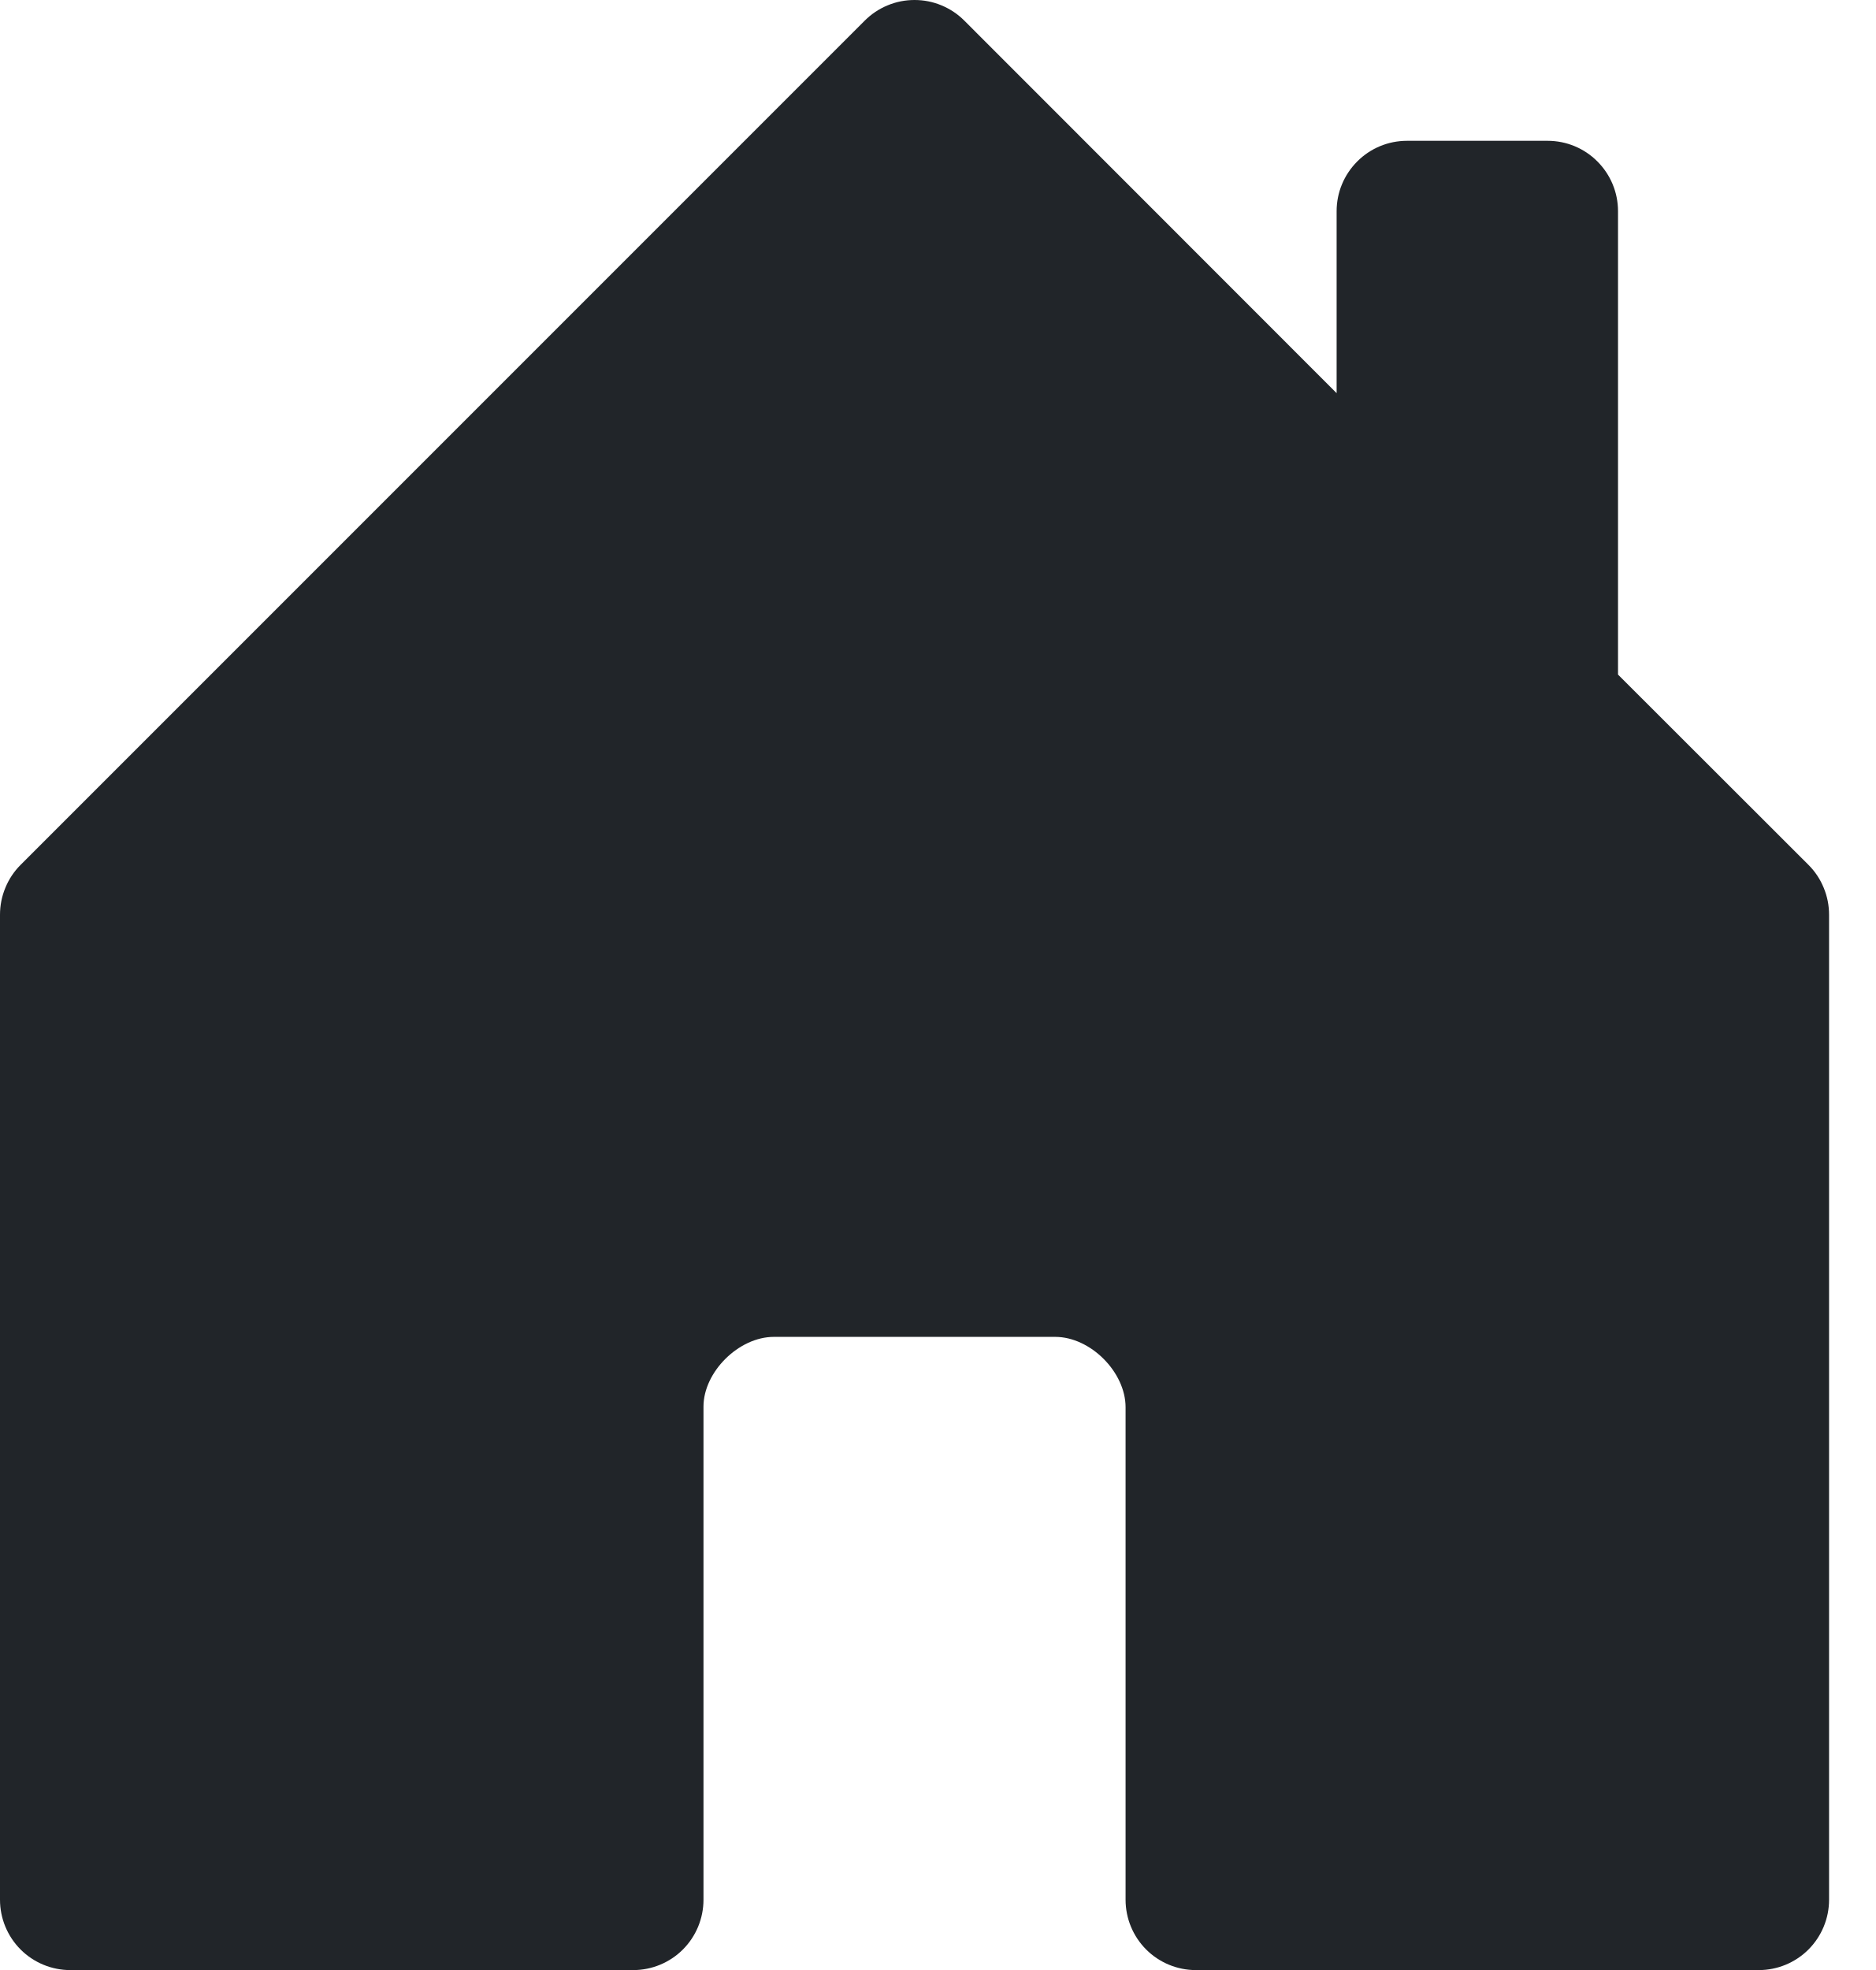
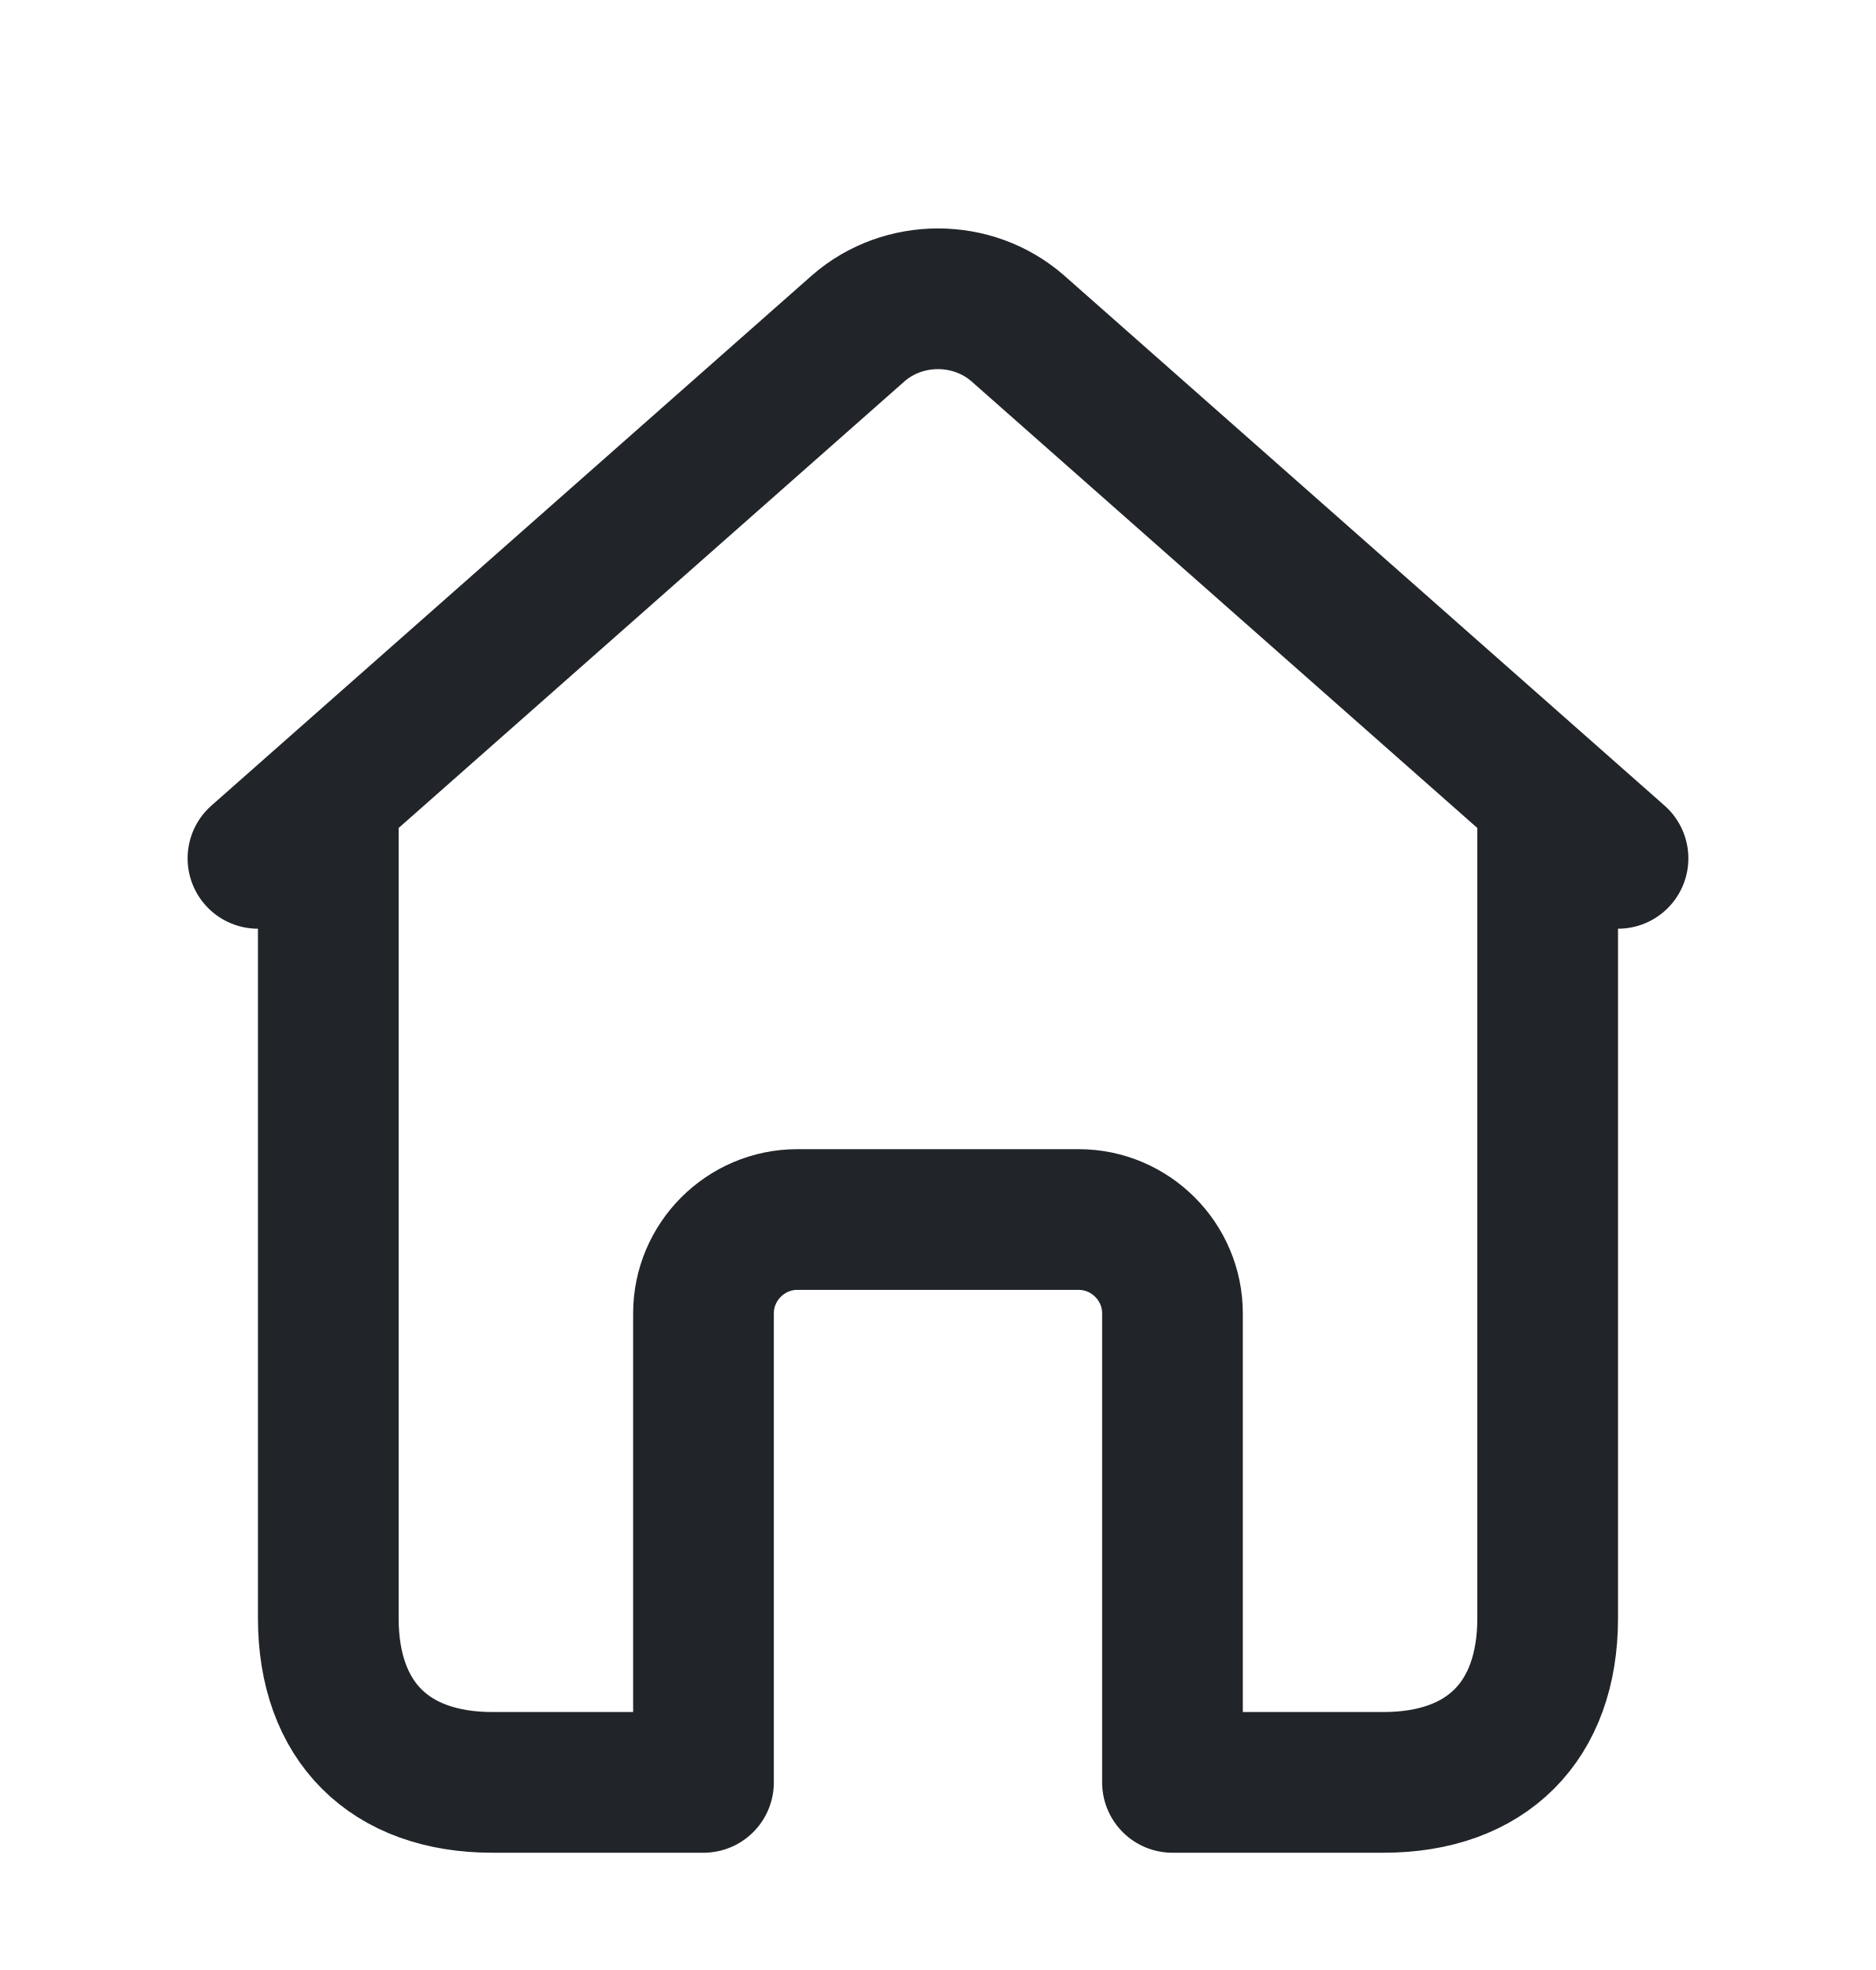
<svg xmlns="http://www.w3.org/2000/svg" width="20" height="21" viewBox="0 0 20 21" fill="none">
-   <path d="M7.5 20.251V14.994C7.5 14.626 7.875 14.251 8.25 14.251H11.25C11.625 14.251 12 14.626 12 15.001V20.251C12 20.45 12.079 20.641 12.22 20.782C12.36 20.922 12.551 21.001 12.75 21.001H18.75C18.949 21.001 19.14 20.922 19.28 20.782C19.421 20.641 19.5 20.45 19.5 20.251V9.751C19.5 9.653 19.481 9.555 19.443 9.464C19.406 9.373 19.351 9.29 19.281 9.22L17.25 7.191V2.251C17.25 2.052 17.171 1.862 17.03 1.721C16.89 1.58 16.699 1.501 16.5 1.501H15C14.801 1.501 14.61 1.58 14.47 1.721C14.329 1.862 14.25 2.052 14.25 2.251V4.191L10.281 0.22C10.211 0.15 10.129 0.095 10.037 0.057C9.946 0.019 9.849 0 9.75 0C9.651 0 9.554 0.019 9.463 0.057C9.371 0.095 9.289 0.15 9.219 0.22L0.219 9.22C0.149 9.29 0.094 9.373 0.057 9.464C0.019 9.555 -0 9.653 1.19624e-06 9.751V20.251C1.19624e-06 20.45 0.079 20.641 0.22 20.782C0.36 20.922 0.551 21.001 0.75 21.001H6.75C6.949 21.001 7.14 20.922 7.28 20.782C7.421 20.641 7.5 20.45 7.5 20.251Z" fill="#212529" />
+   <path d="M2.75 9.15L9.15 3.5C9.63 3.08 10.37 3.08 10.85 3.5L17.25 9.15" stroke="#212529" stroke-width="1.5" stroke-linecap="round" stroke-linejoin="round" />
+   <path d="M3.5 8.75V17.25C3.5 18.35 4.15 19 5.25 19H7.5V14C7.5 13.45 7.95 13 8.5 13H11.5C12.05 13 12.5 13.45 12.5 14V19H14.75C15.85 19 16.5 18.35 16.5 17.25V8.75" stroke="#212529" stroke-width="1.5" stroke-linecap="round" stroke-linejoin="round" />
</svg>
